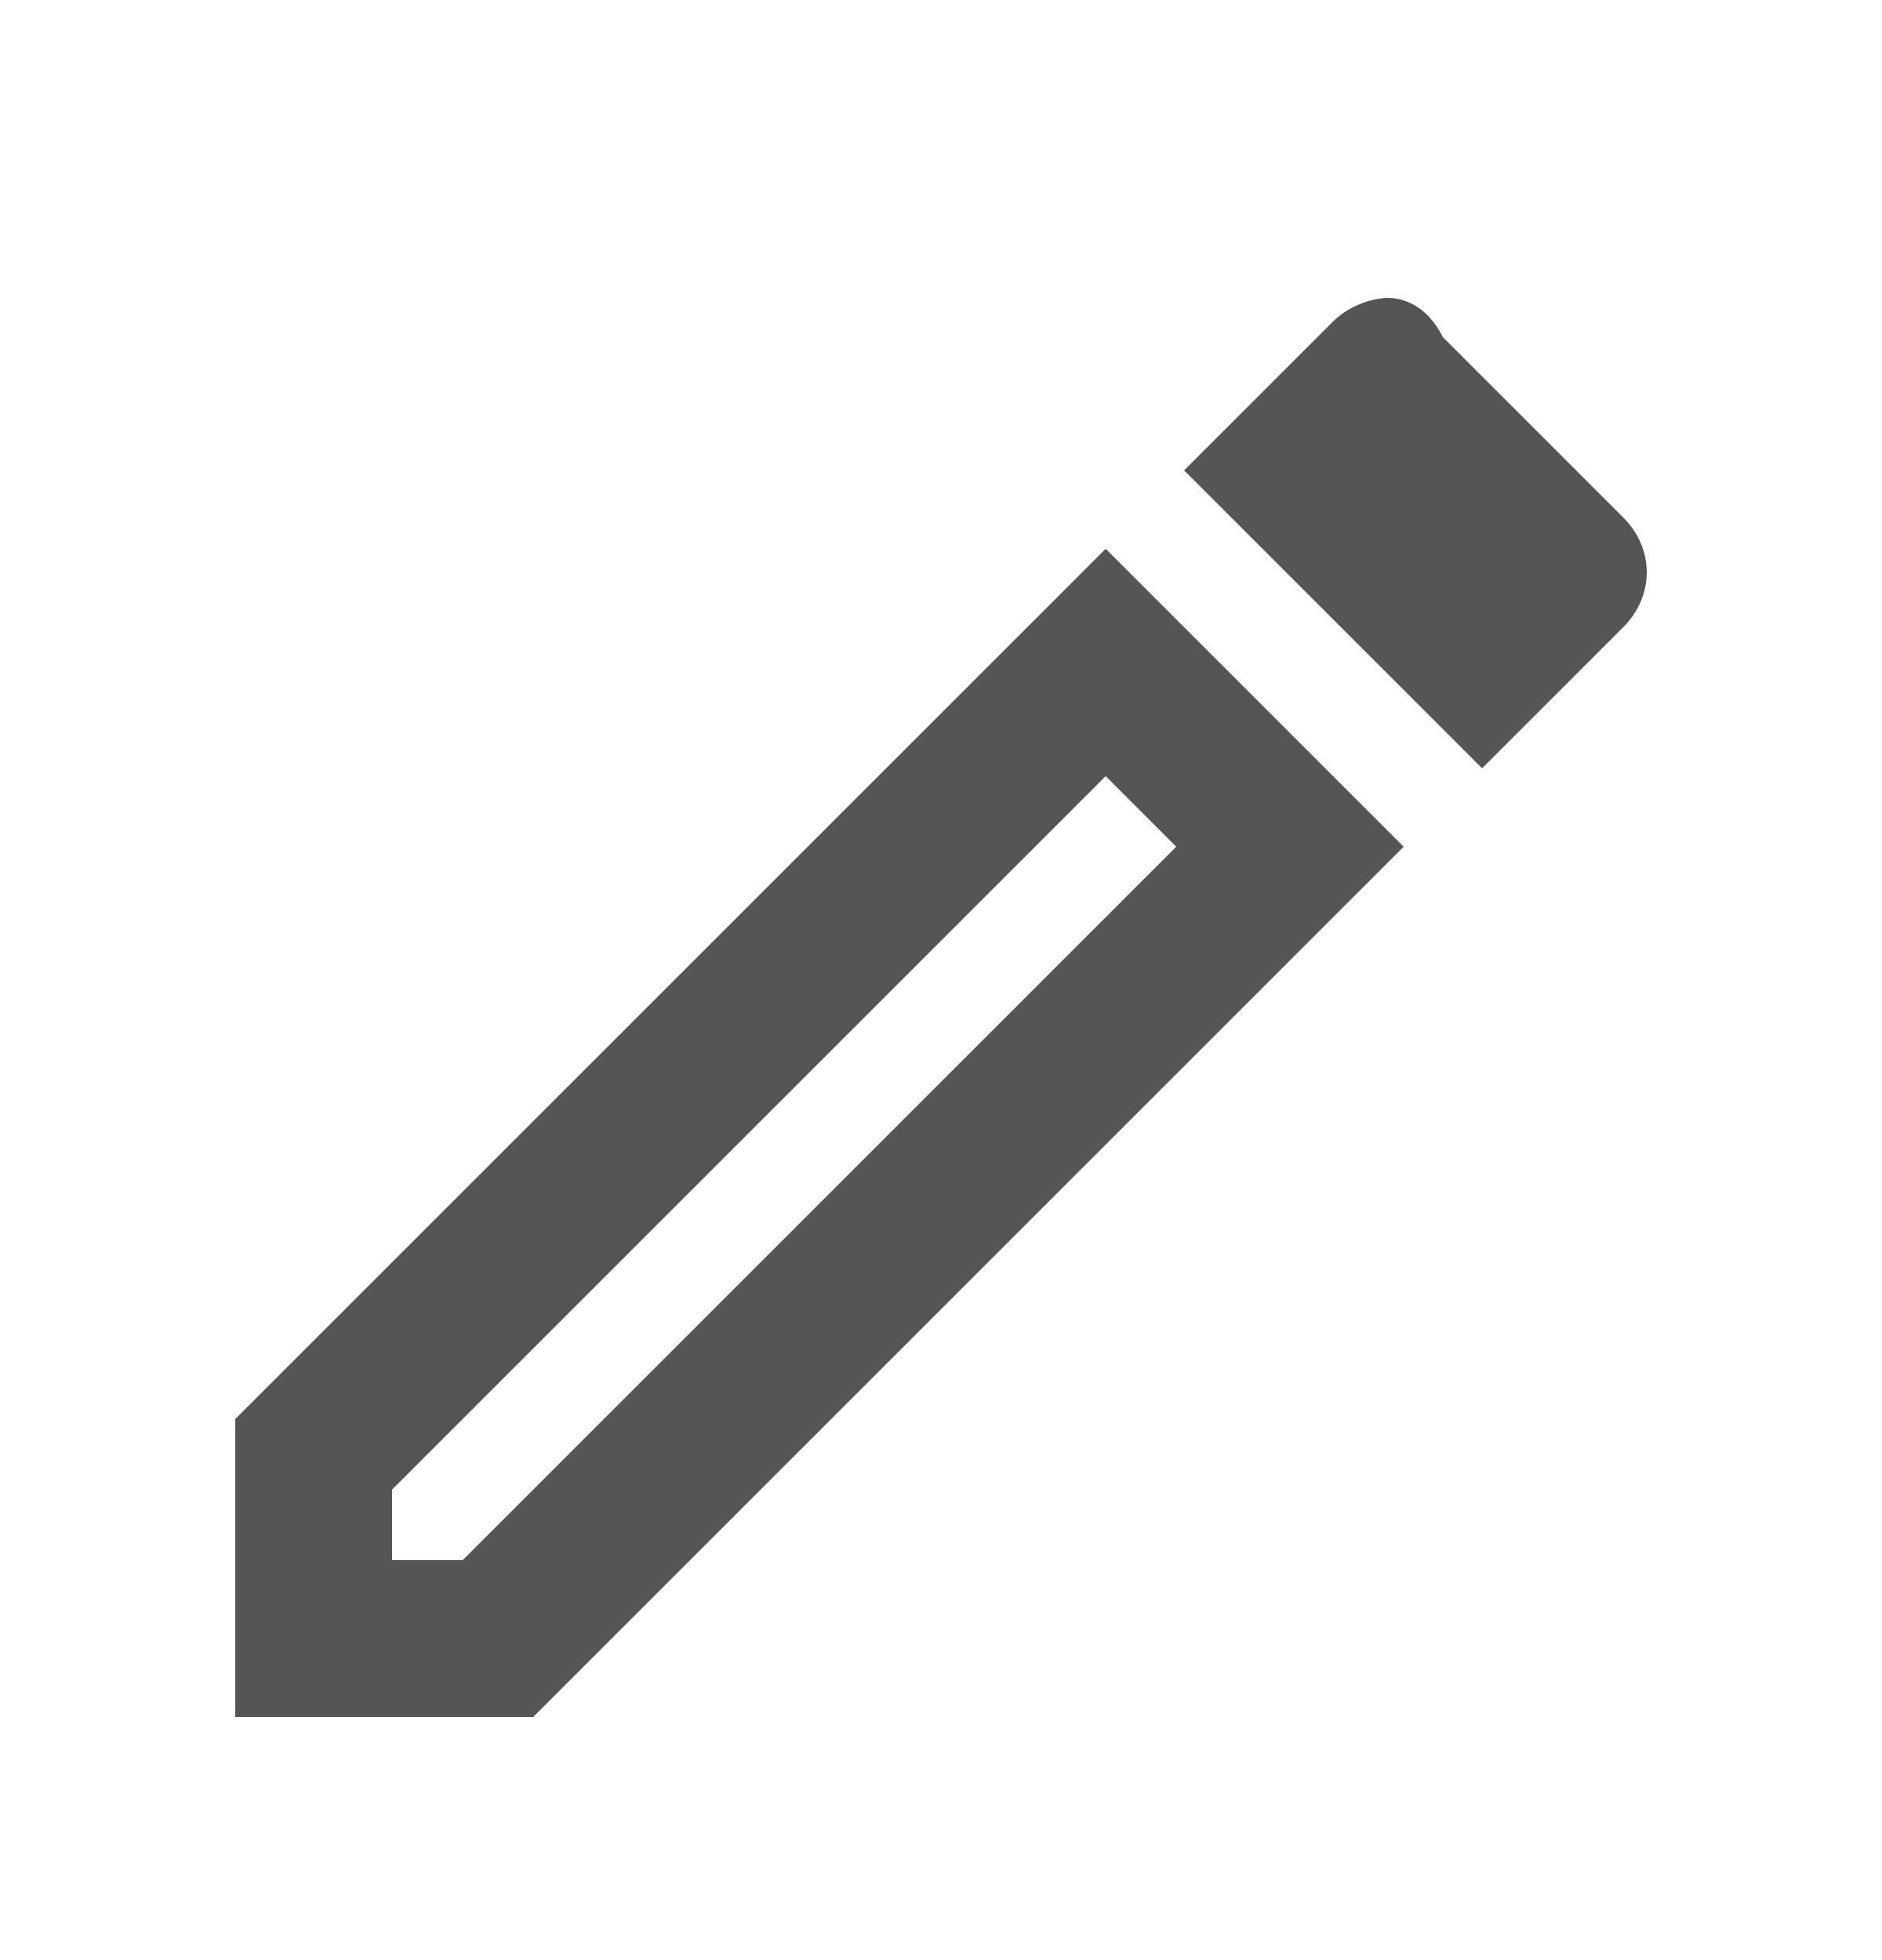
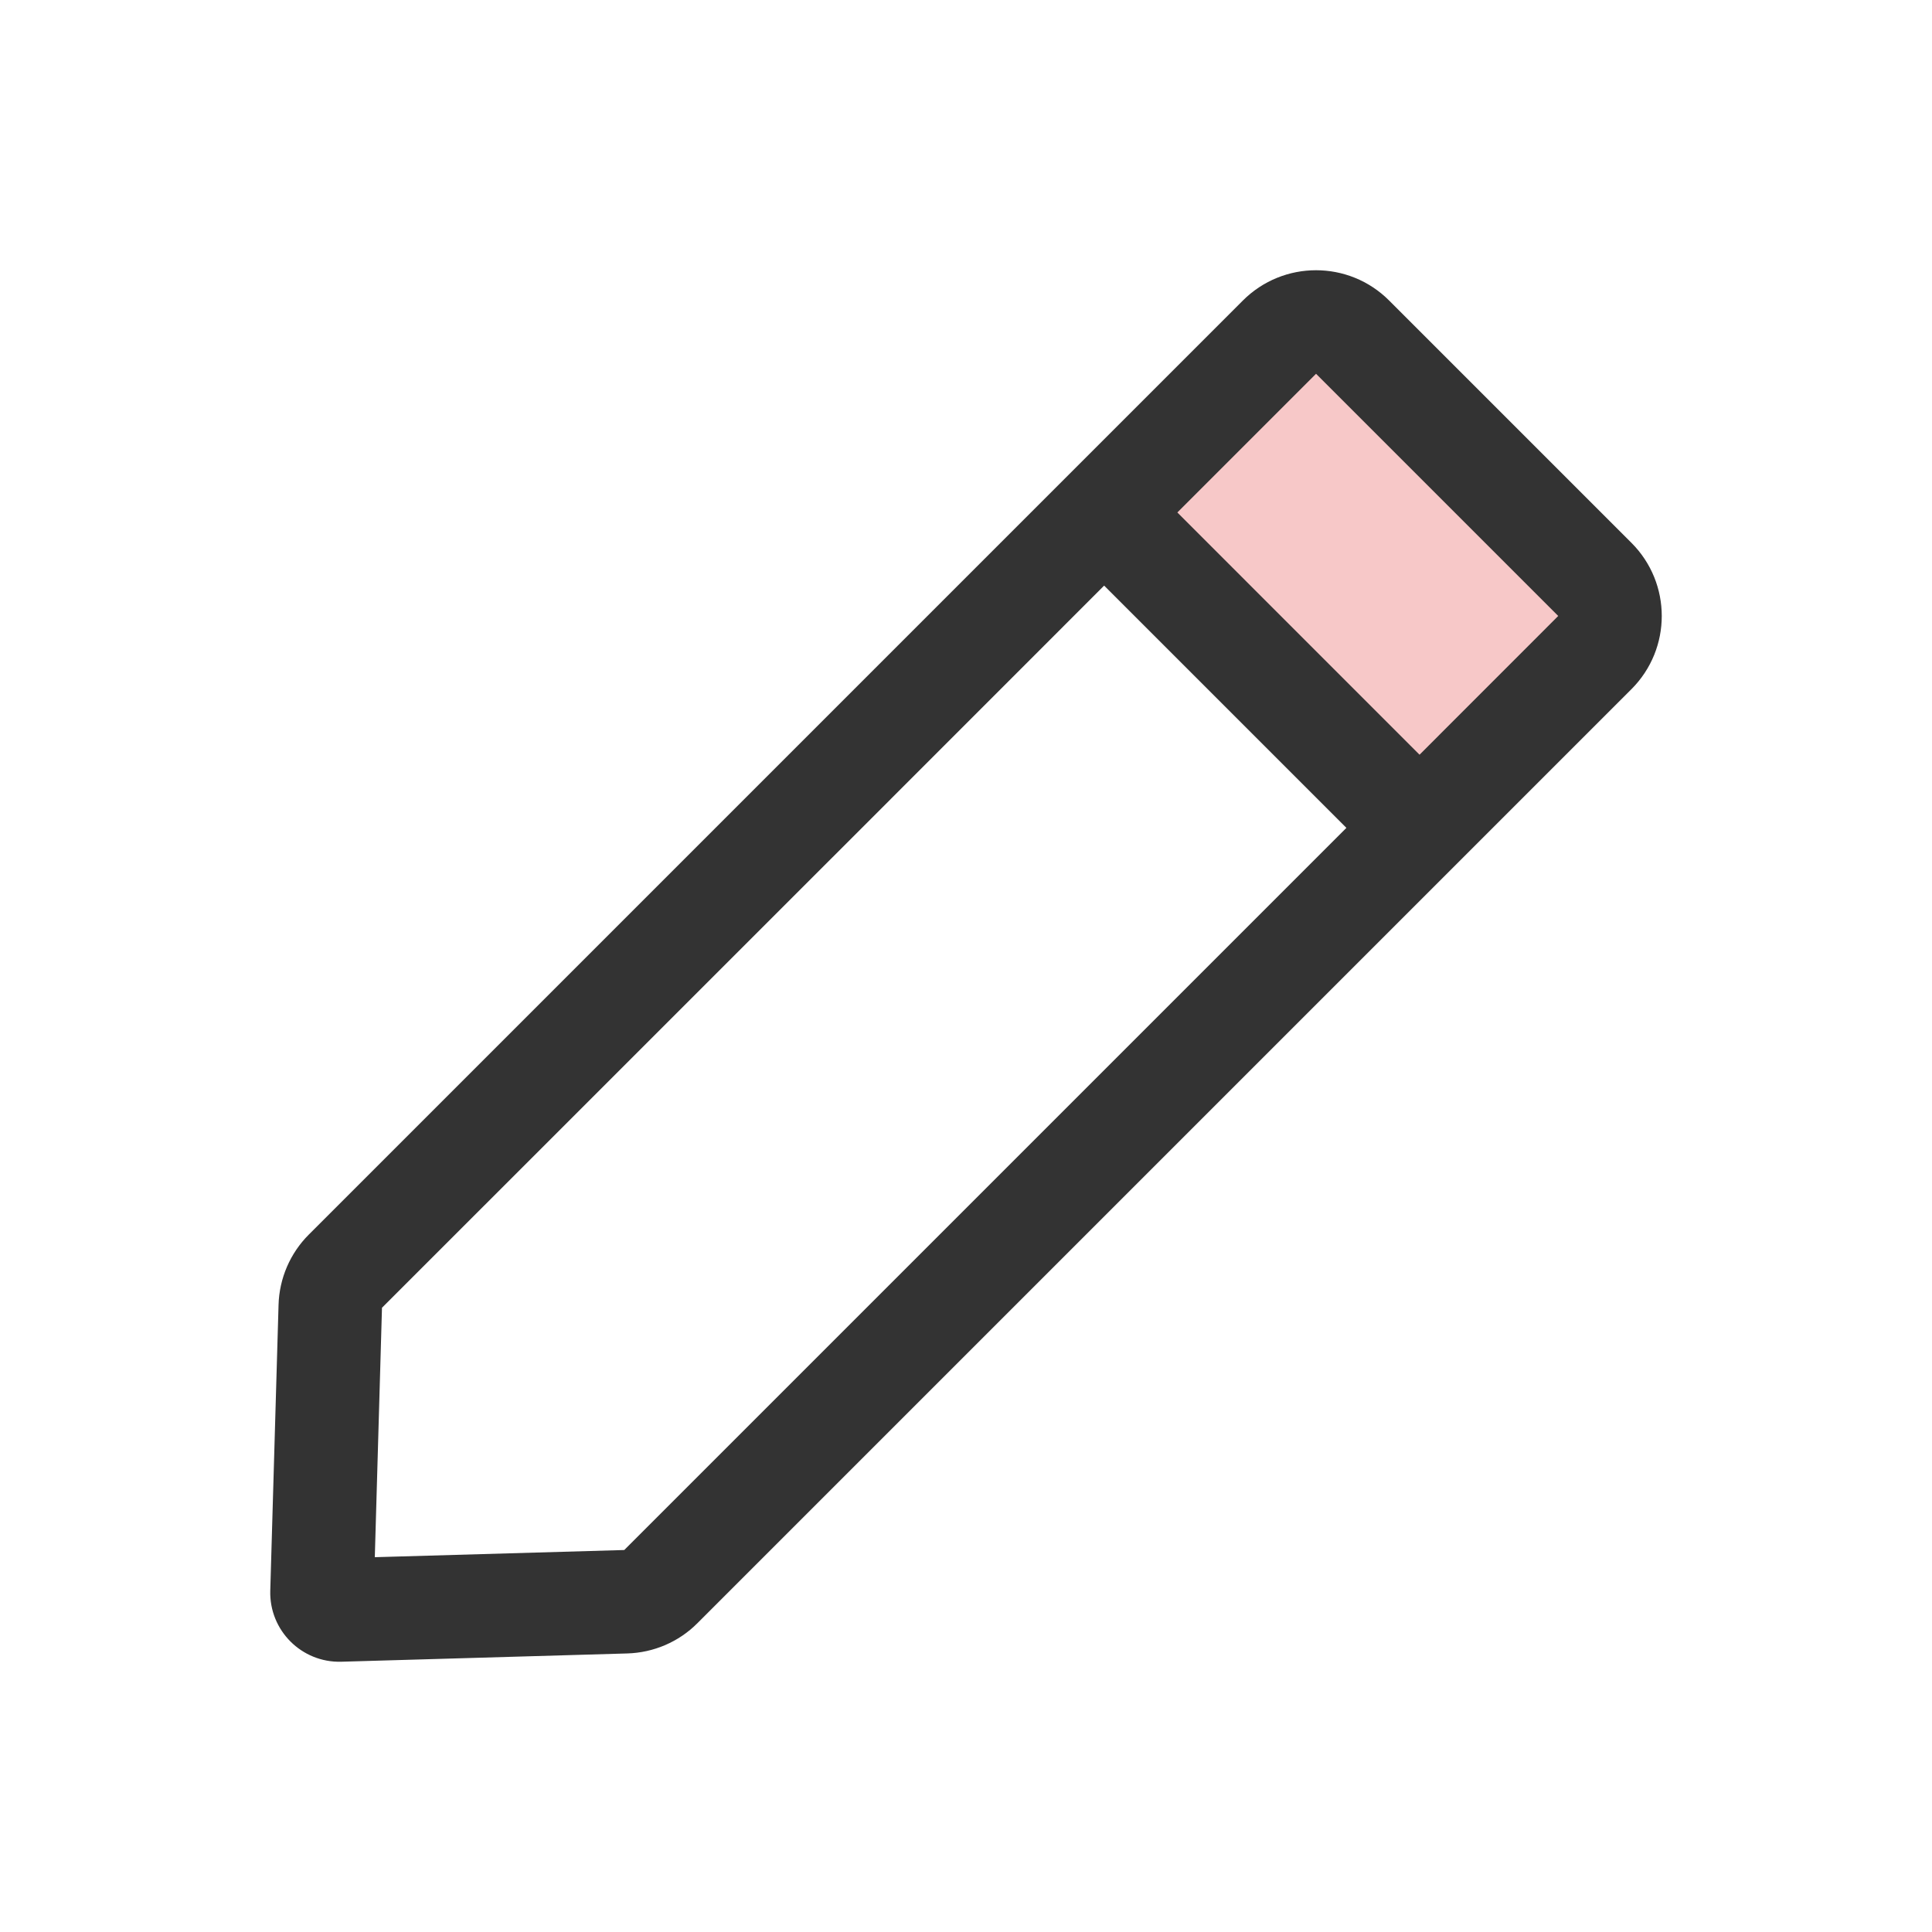
- <svg xmlns="http://www.w3.org/2000/svg" version="1.1" id="레이어_1" x="0px" y="0px" viewBox="0 0 24 25" style="enable-background:new 0 0 24 25;" xml:space="preserve">
-   <style type="text/css">
- 	.st0{fill:#555555;}
- </style>
-   <path class="st0" d="M14.1,9.9l0.9,0.9l-9.1,9.1H5v-0.9L14.1,9.9z M17.7,3.8c-0.2,0-0.5,0.1-0.7,0.3L15.1,6l3.8,3.8l1.8-1.8  c0.4-0.4,0.4-1,0-1.4l-2.3-2.3C18.2,3.9,17.9,3.8,17.7,3.8z M14.1,7L3,18.1v3.8h3.8l11.1-11.1L14.1,7z" />
+ <svg xmlns="http://www.w3.org/2000/svg" width="28" height="28" viewBox="0 0 28 28" fill="none">
+   <rect x="19.384" y="4.487" width="5.823" height="4.29" transform="rotate(45 19.3838 4.487)" fill="#F7C8C8" />
+   <path fill-rule="evenodd" clip-rule="evenodd" d="M19.513 11.998L9.047 22.464L5.432 22.568L5.536 18.953L12.624 11.866L16.002 8.487L19.513 11.998ZM20.573 10.938L22.583 8.927L19.073 5.417L17.063 7.427L20.573 10.938ZM4.037 18.91C4.048 18.527 4.205 18.163 4.475 17.893L11.563 10.805L18.012 4.356C18.598 3.77 19.548 3.77 20.133 4.356L23.644 7.867C24.23 8.453 24.23 9.402 23.644 9.988L10.107 23.525C9.837 23.796 9.473 23.952 9.09 23.963L4.946 24.083C4.371 24.099 3.901 23.629 3.917 23.054L4.037 18.91Z" fill="#333333" />
</svg>
